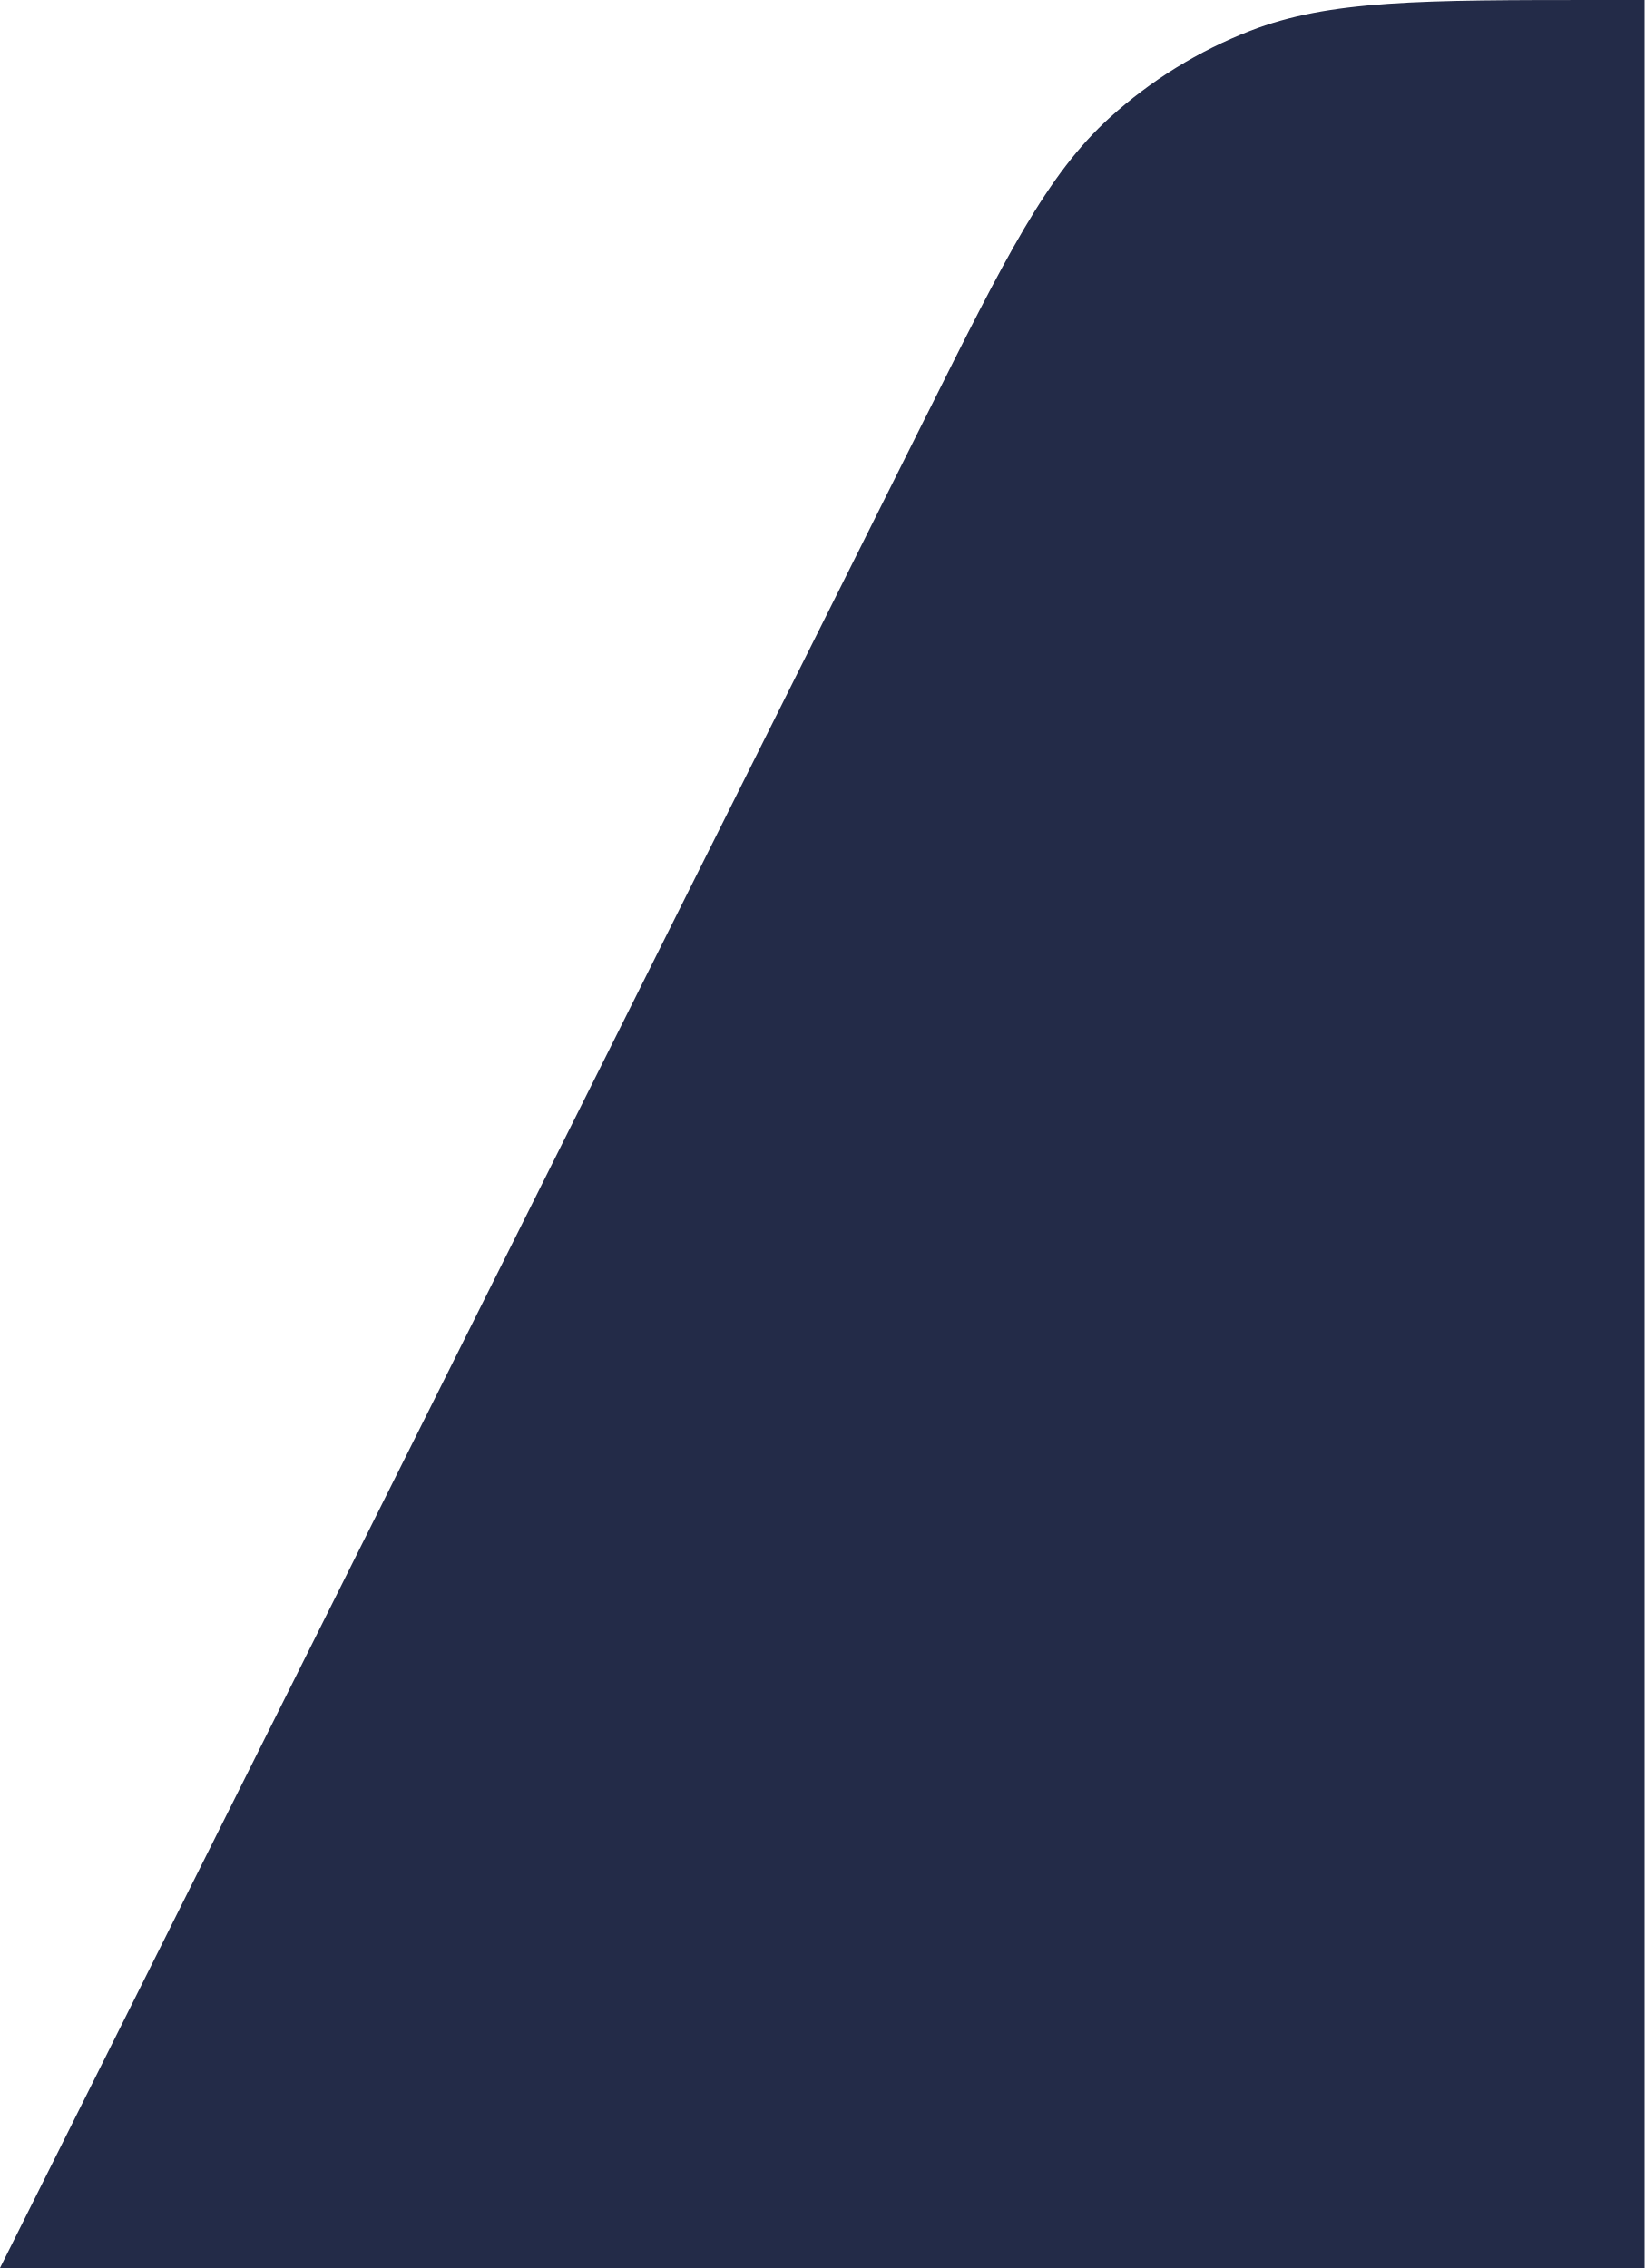
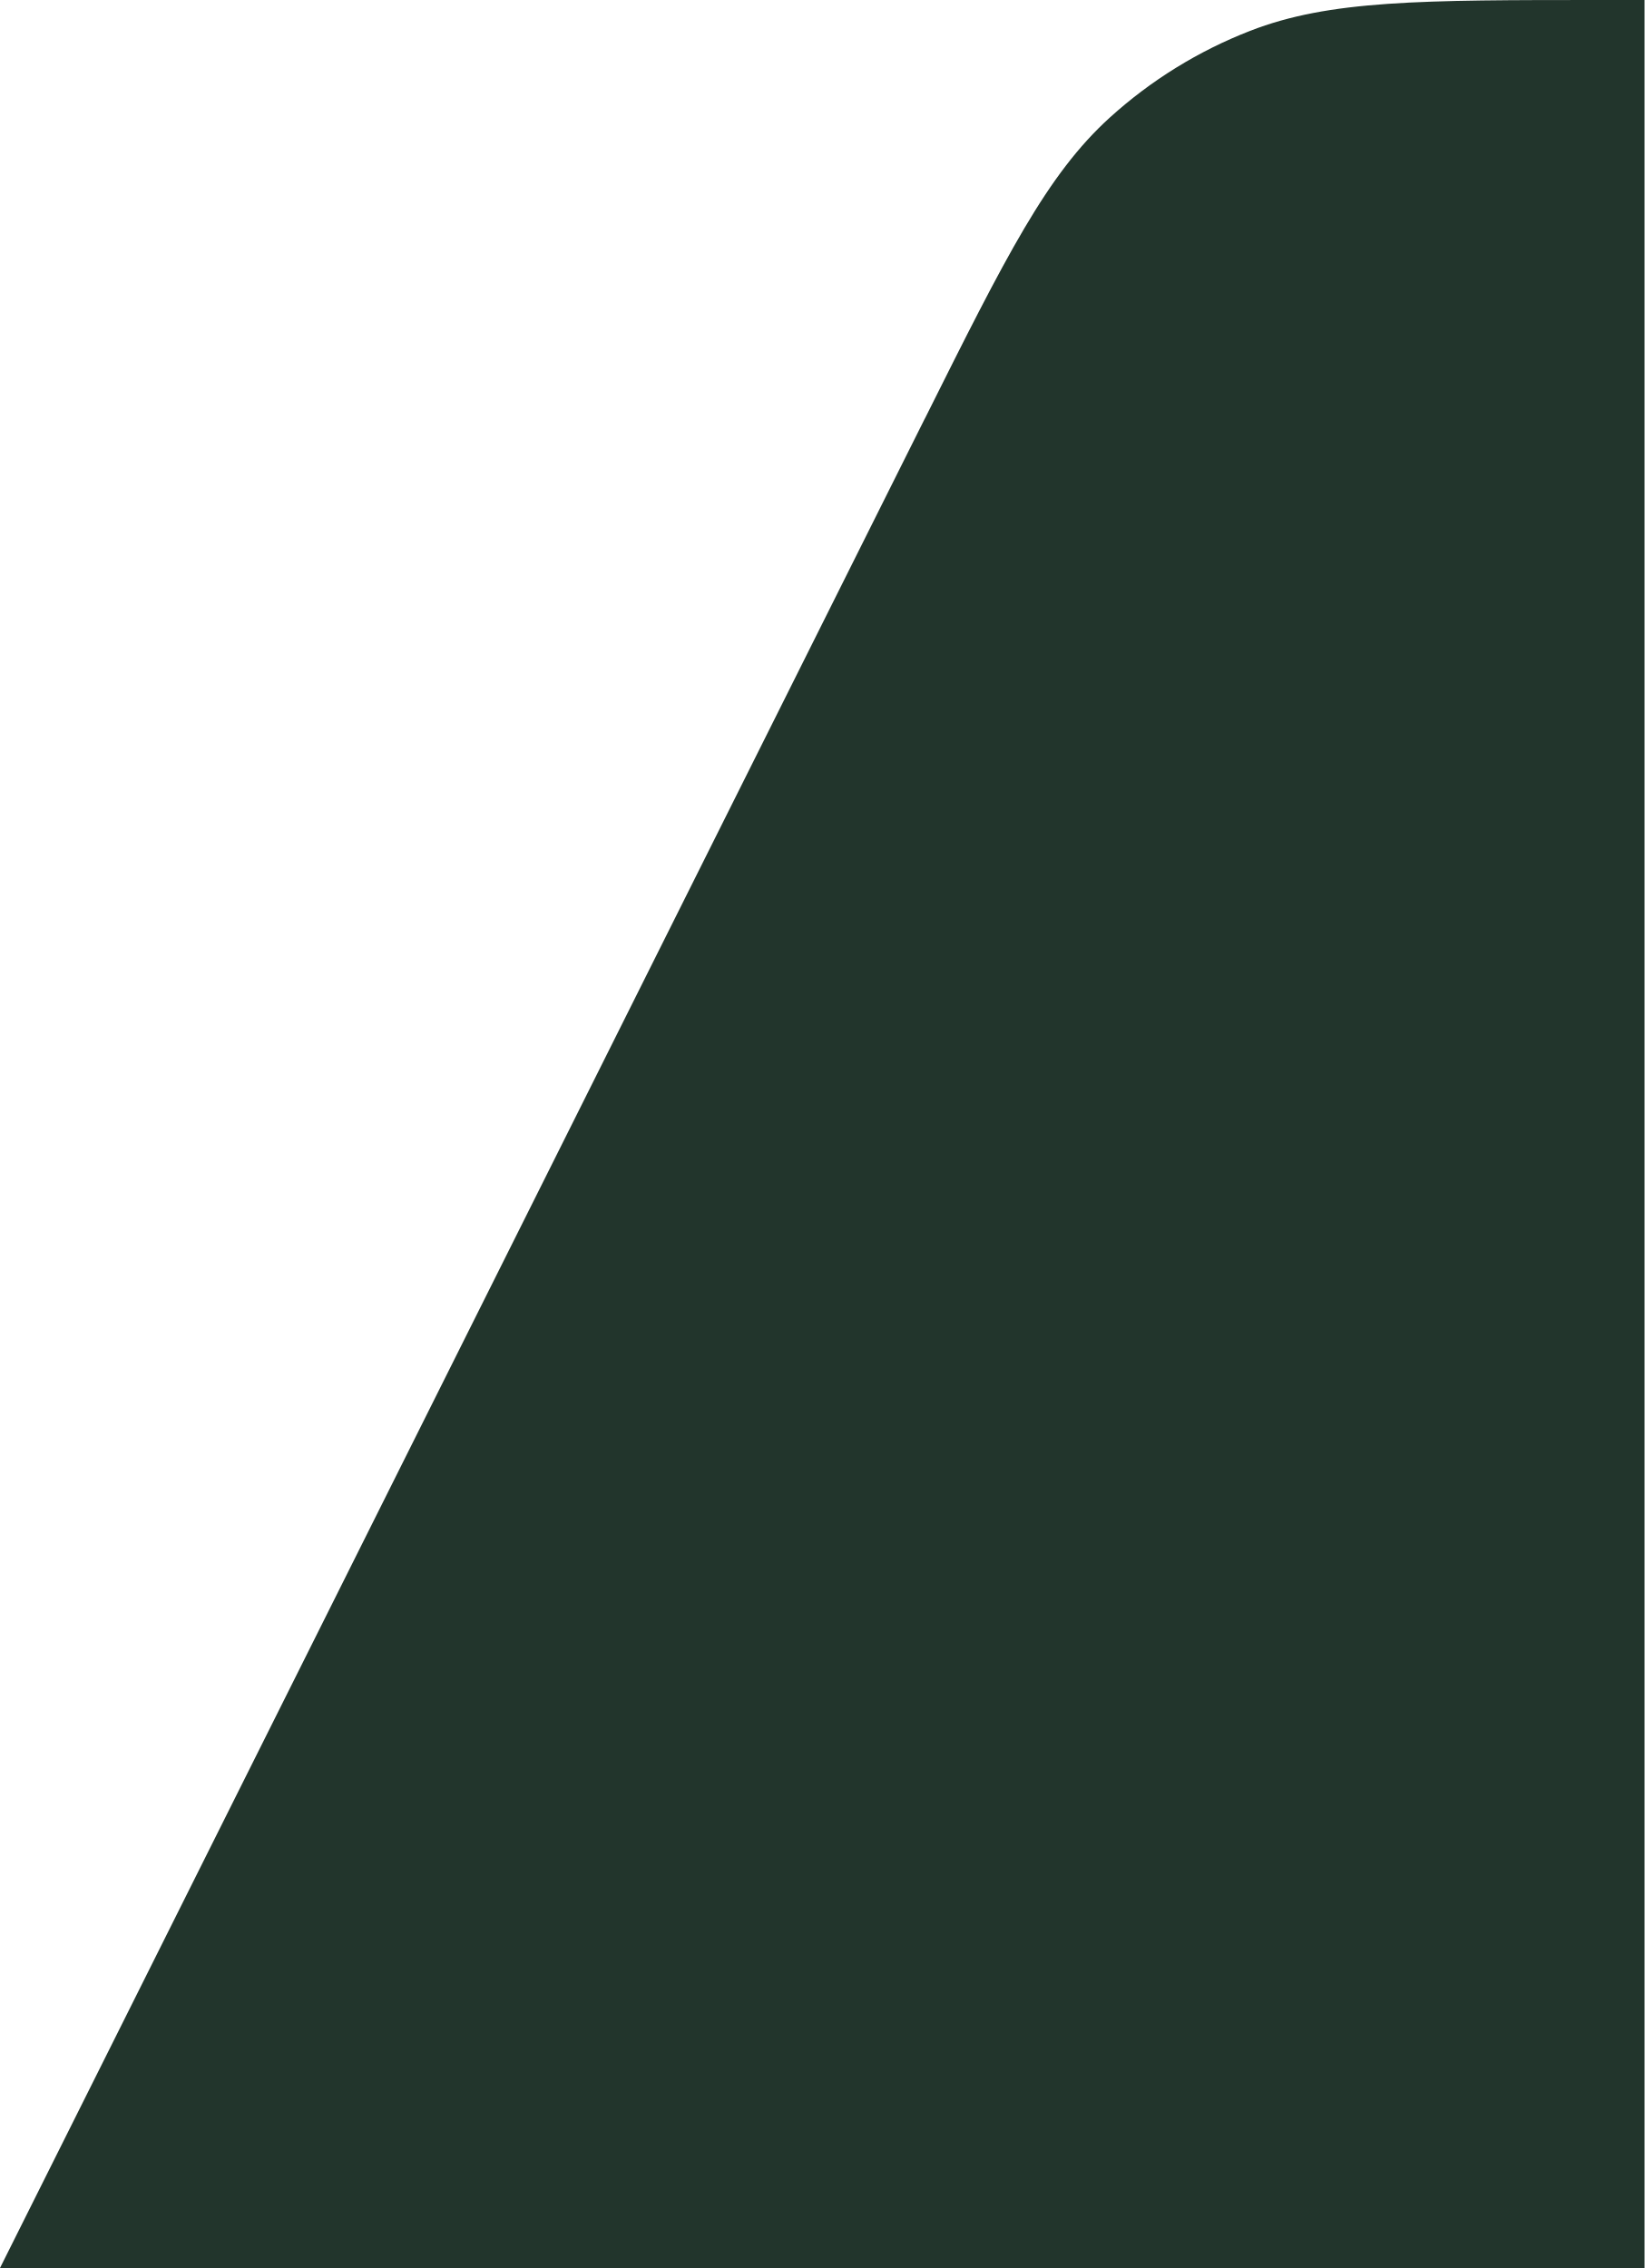
<svg xmlns="http://www.w3.org/2000/svg" width="29" height="40" viewBox="0 0 29 40" fill="none">
-   <path d="M16.307 7.385L0 40L29 40L29 0L28.257 -6.49608e-08C25.048 -3.455e-07 23.444 -4.85769e-07 22.045 0.544C21.134 0.898 20.296 1.416 19.572 2.072C18.46 3.08 17.742 4.515 16.308 7.385L16.307 7.385Z" fill="#232B48" />
+   <path d="M16.307 7.385L0 40L29 40L29 0L28.257 -6.49608e-08C25.048 -3.455e-07 23.444 -4.85769e-07 22.045 0.544C21.134 0.898 20.296 1.416 19.572 2.072C18.46 3.08 17.742 4.515 16.308 7.385L16.307 7.385Z" fill="#22352C" />
</svg>
